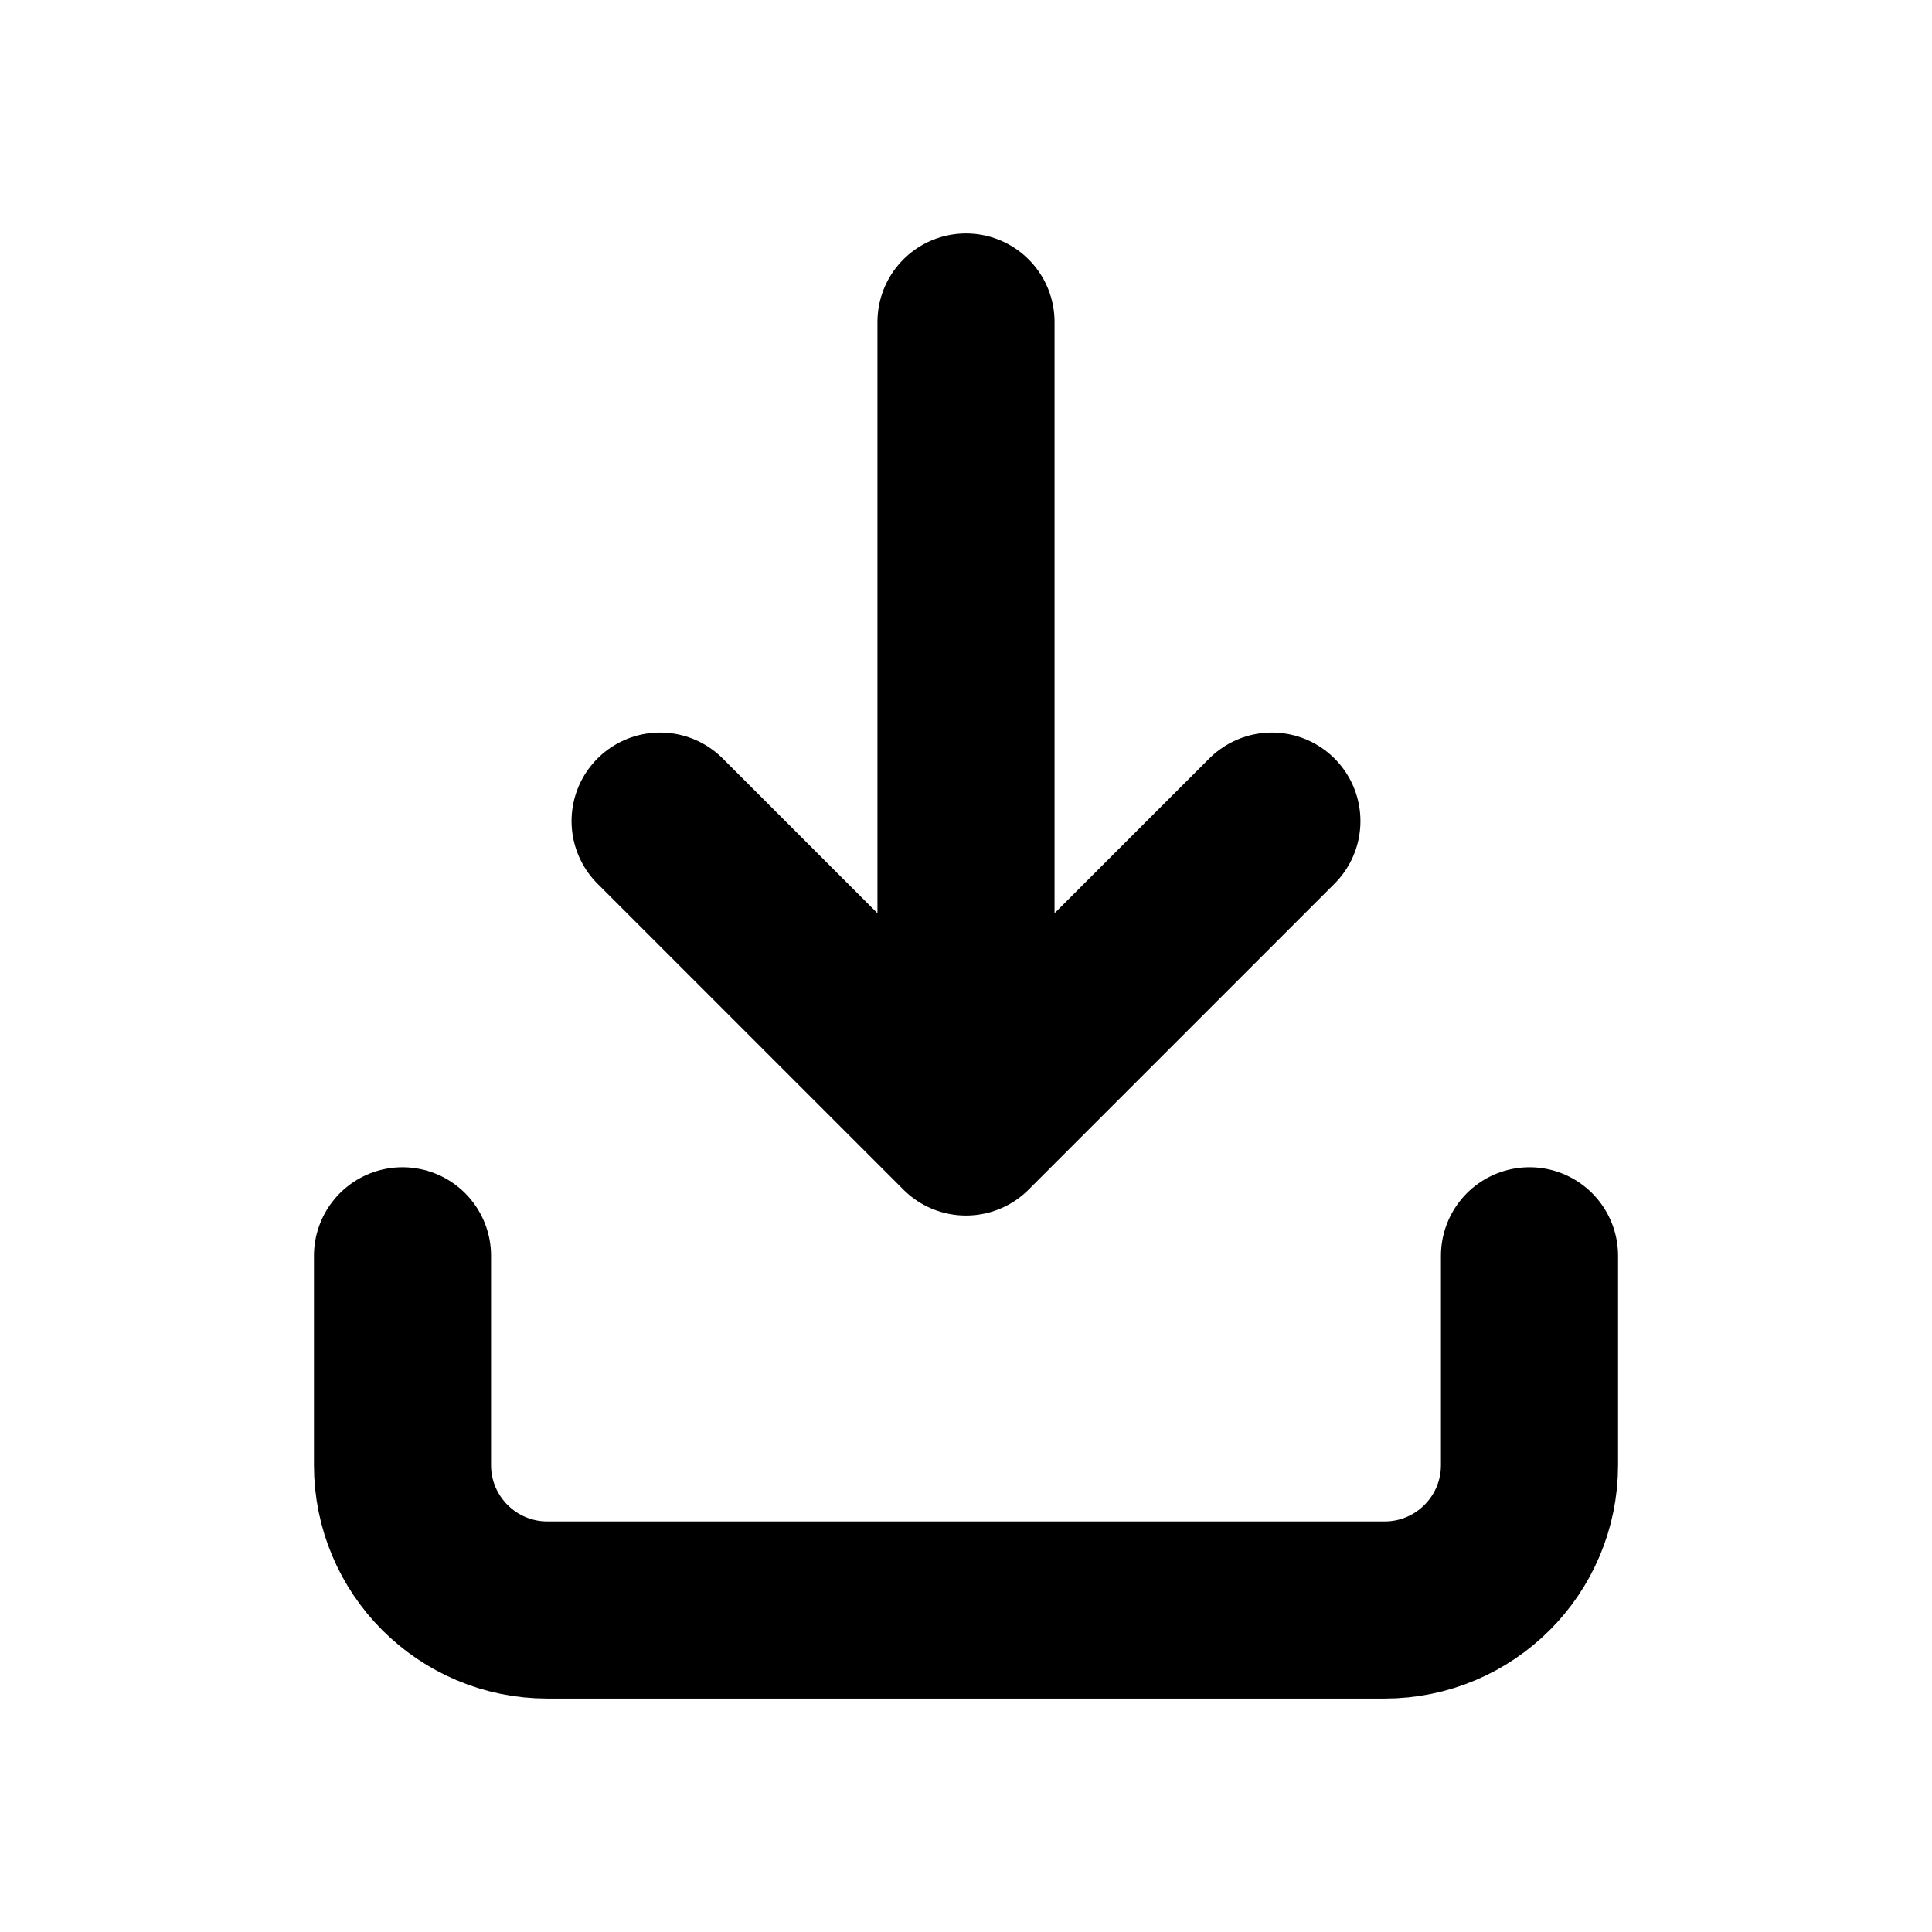
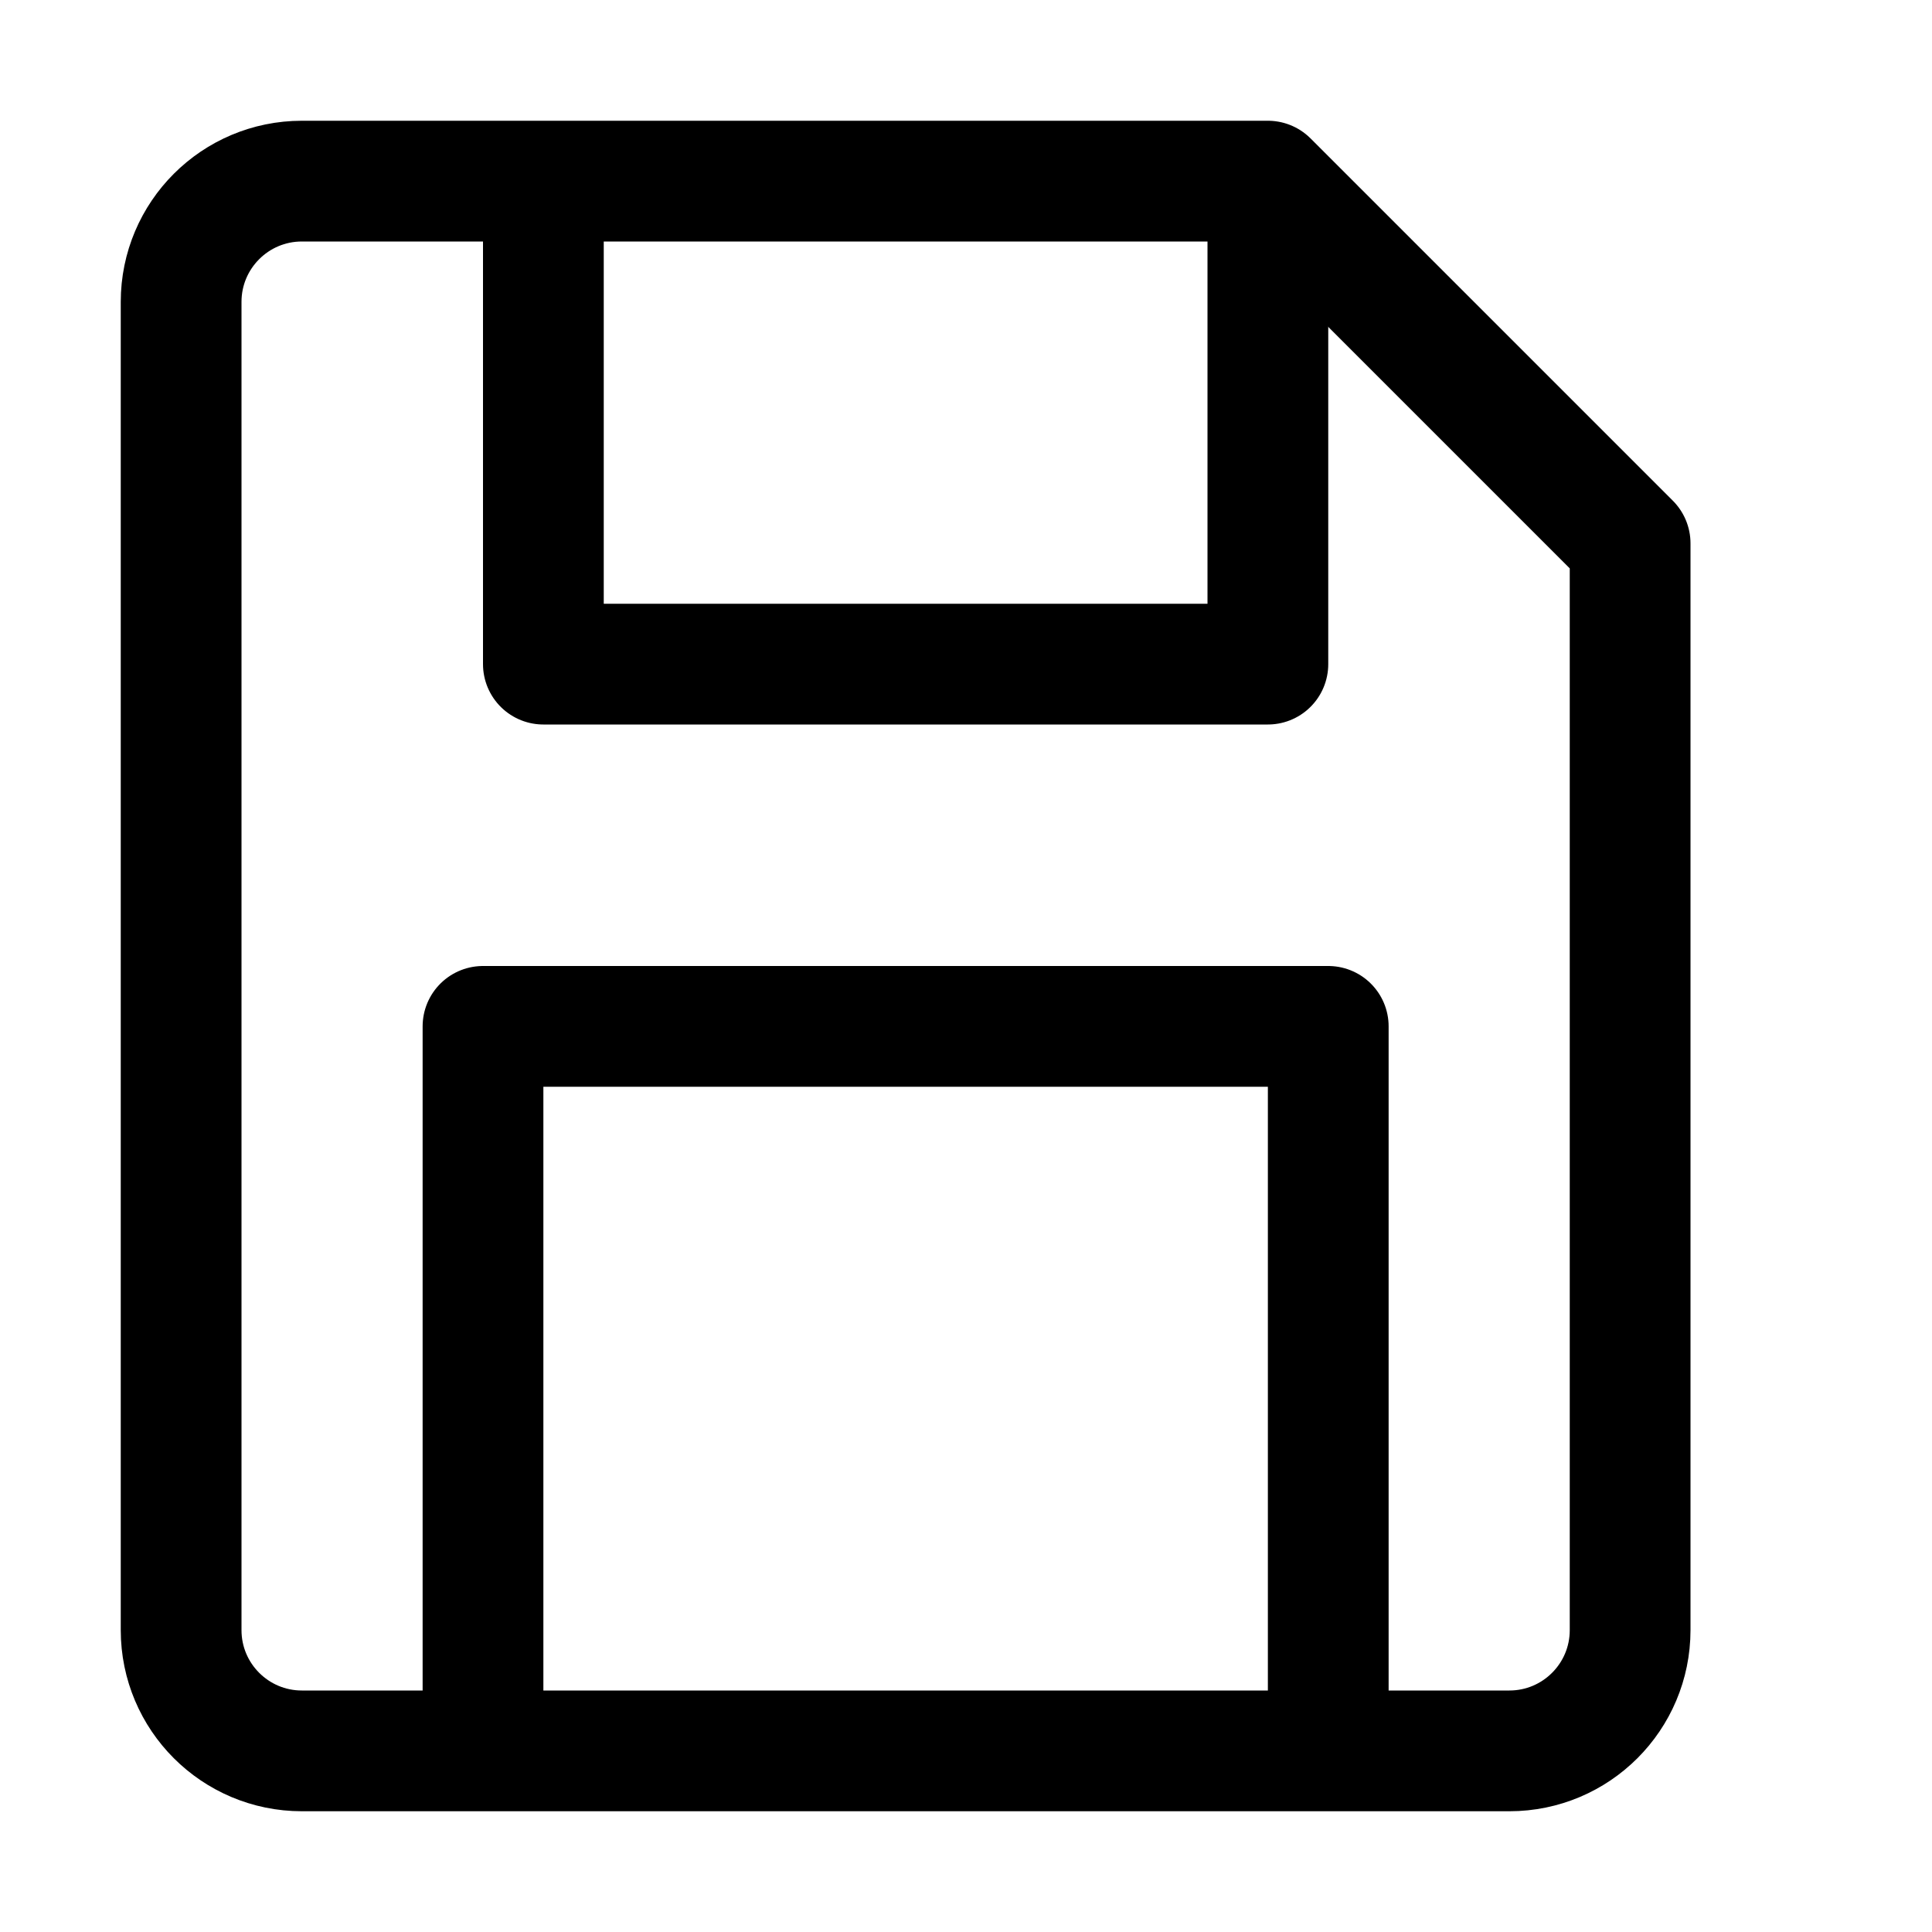
- <svg xmlns="http://www.w3.org/2000/svg" viewBox="0 0 24 24">
-   <g fill="none" stroke="#000" stroke-width="2.2" stroke-linejoin="round" stroke-linecap="round">
-     <path d="M12 4v9.6" />
-     <path d="M8.2 10.2 12 14l3.8-3.8" />
-     <path d="M5 15.6v2.6A1.8 1.8 0 0 0 6.8 20h10.4A1.8 1.8 0 0 0 19 18.2v-2.6" />
-   </g>
+ <svg xmlns="http://www.w3.org/2000/svg" viewBox="0 0 16 16" fill="none" stroke="currentColor" stroke-width="1" stroke-linejoin="round">
+   <path d="M2.5 1.5h8l3 3v9a1 1 0 0 1-1 1h-10a1 1 0 0 1-1-1v-11a1 1 0 0 1 1-1Z" />
+   <path d="M4.5 1.5v4h6v-4M4 14.5v-6h7v6" />
</svg>
